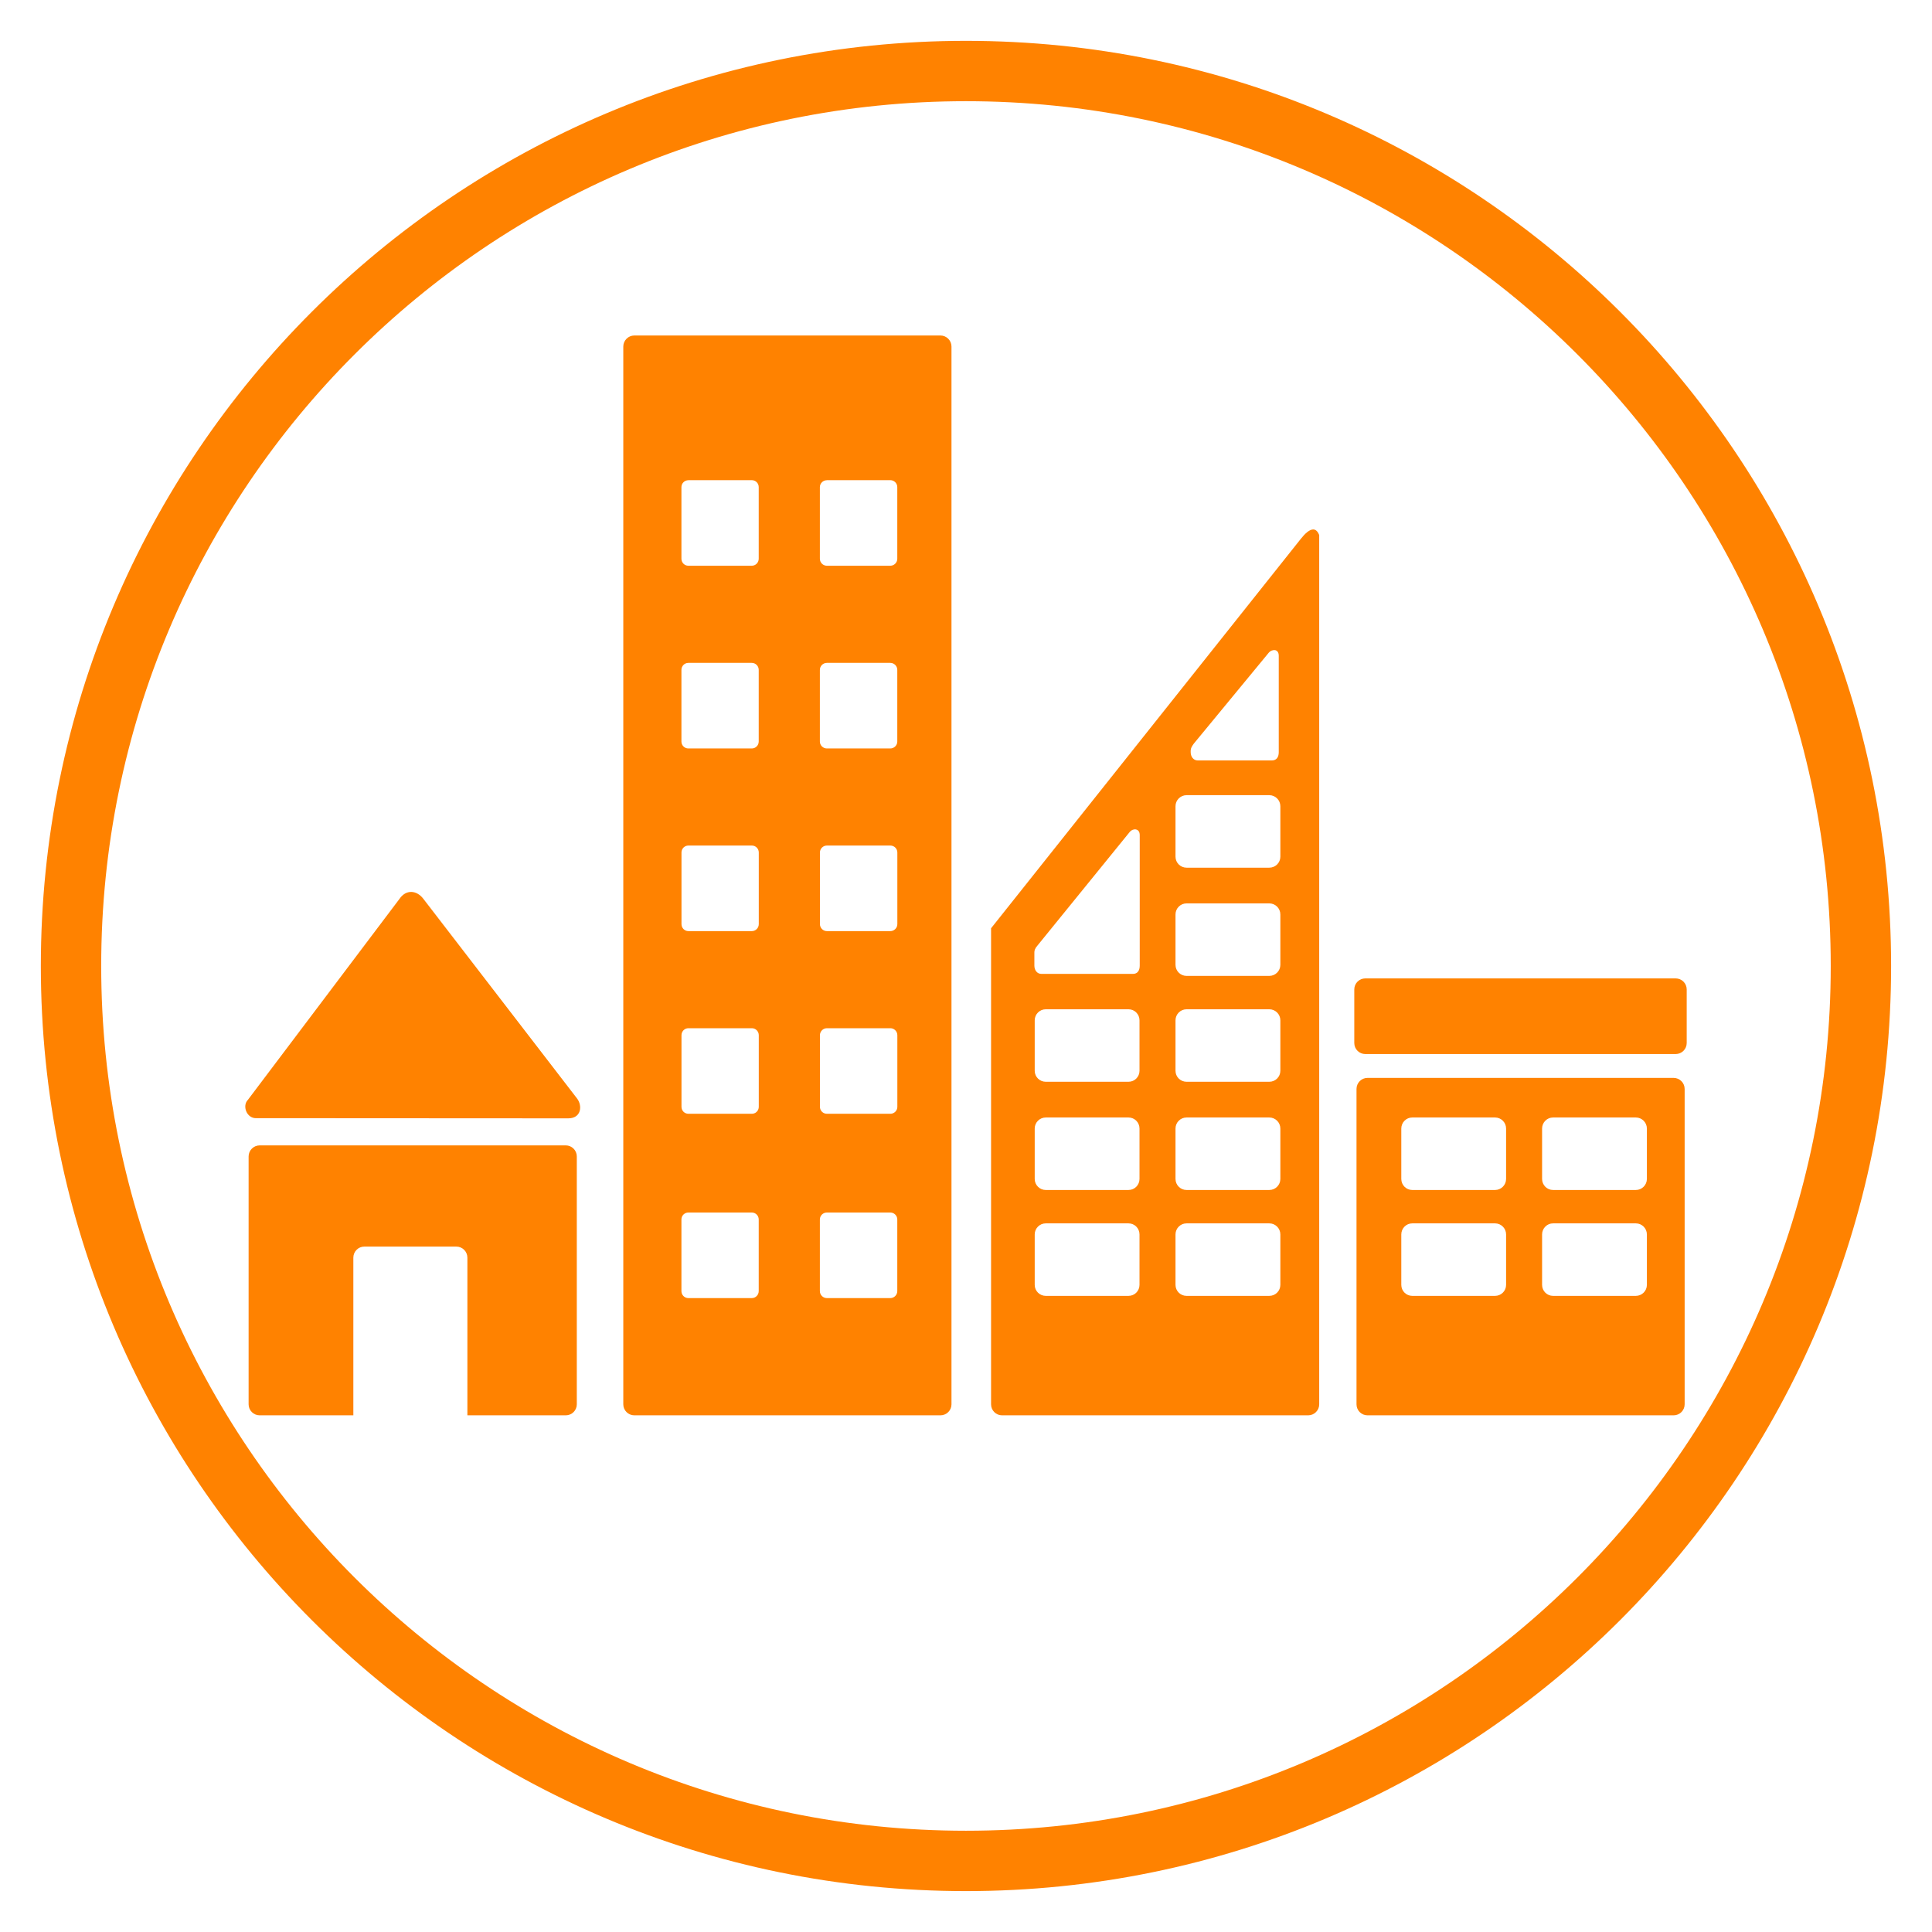
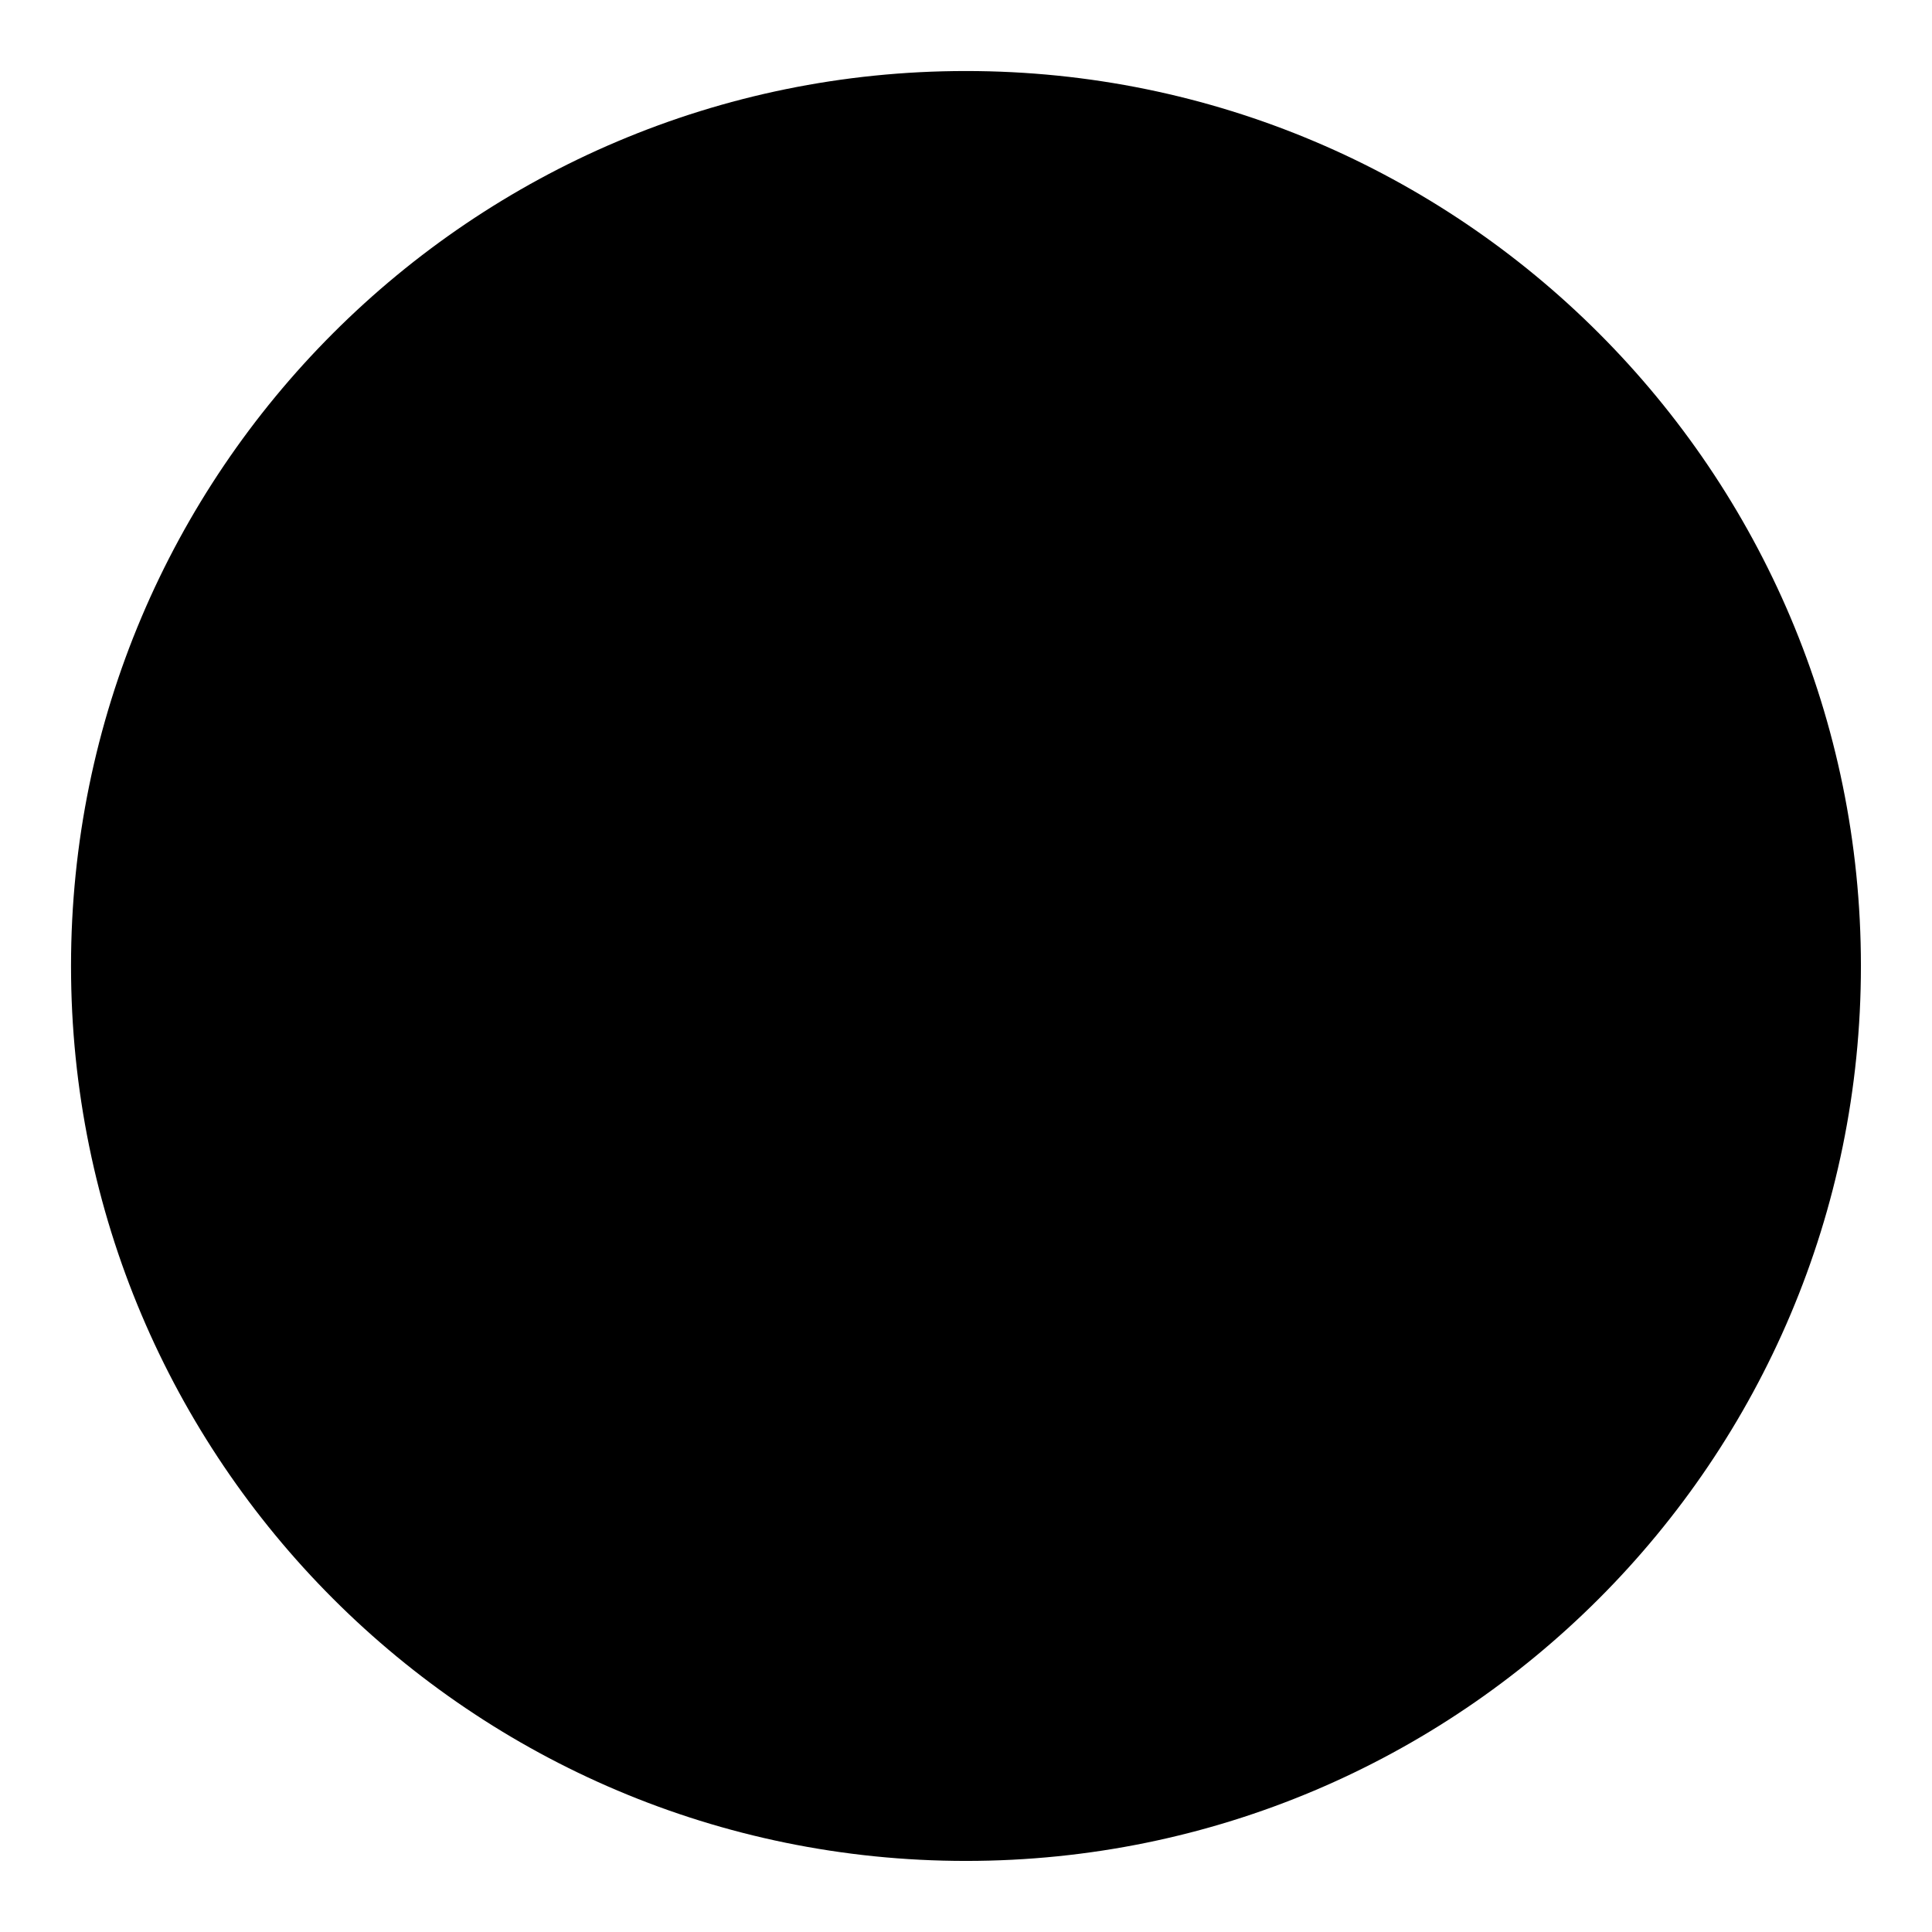
- <svg xmlns="http://www.w3.org/2000/svg" width="128" height="128" viewBox="0 0 33.867 33.867" version="1.1" id="svg8">
-   <defs id="defs2" />
-   <g id="layer1">
-     <circle style="fill:none;stroke:#ff8200;stroke-width:1.058;stroke-linecap:round;stroke-miterlimit:4;stroke-dasharray:none;stroke-opacity:1" id="path833" cx="16.933" cy="16.933" r="15.688" />
-     <path id="rect1166" style="opacity:1;fill:#ff8200;fill-opacity:1;stroke-width:0.25;stroke-linecap:round;stroke-miterlimit:4;stroke-dasharray:none" d="m 11.12,5.881 c -0.107,0 -0.194,0.087 -0.194,0.194 V 24.617 c 0,0.107 0.087,0.193 0.194,0.193 h 5.365 c 0.107,0 0.194,-0.086 0.194,-0.193 V 6.075 c 0,-0.107 -0.087,-0.194 -0.194,-0.194 z m 0.947,2.536 h 1.111 c 0.068,0 0.122,0.054 0.122,0.122 v 1.255 c 0,0.068 -0.054,0.123 -0.122,0.123 h -1.111 c -0.068,0 -0.122,-0.055 -0.122,-0.123 V 8.54 c 0,-0.068 0.054,-0.122 0.122,-0.122 z m 2.428,0 h 1.111 c 0.068,0 0.123,0.054 0.123,0.122 v 1.255 c 0,0.068 -0.055,0.123 -0.123,0.123 h -1.111 c -0.068,0 -0.123,-0.055 -0.123,-0.123 V 8.54 c 0,-0.068 0.055,-0.122 0.123,-0.122 z m 8.507,0.866 c -0.053,0.009 -0.12,0.062 -0.198,0.161 l -5.431,6.828 v 8.345 c 0,0.107 0.086,0.193 0.193,0.193 h 5.365 c 0.107,0 0.194,-0.086 0.194,-0.193 V 9.379 c -0.029,-0.072 -0.069,-0.106 -0.123,-0.096 z m -0.655,2.113 c 0.037,0.005 0.069,0.034 0.069,0.1 v 1.689 c 0,0.083 -0.036,0.145 -0.12,0.145 h -1.299 c -0.083,0 -0.125,-0.072 -0.125,-0.145 0,-0.039 -0.006,-0.068 0.056,-0.151 l 1.314,-1.594 c 0.024,-0.03 0.067,-0.048 0.105,-0.043 z m -10.28,0.224 h 1.111 c 0.068,0 0.122,0.055 0.122,0.123 v 1.255 c 0,0.068 -0.054,0.122 -0.122,0.122 h -1.111 c -0.068,0 -0.122,-0.054 -0.122,-0.122 v -1.255 c 0,-0.068 0.054,-0.123 0.122,-0.123 z m 2.428,0 h 1.111 c 0.068,0 0.123,0.055 0.123,0.123 v 1.255 c 0,0.068 -0.055,0.122 -0.123,0.122 h -1.111 c -0.068,0 -0.123,-0.054 -0.123,-0.122 v -1.255 c 0,-0.068 0.055,-0.123 0.123,-0.123 z m 6.305,2.319 h 1.45 c 0.107,0 0.194,0.087 0.194,0.194 v 0.884 c 0,0.107 -0.087,0.193 -0.194,0.193 h -1.45 c -0.107,0 -0.194,-0.086 -0.194,-0.193 v -0.884 c 0,-0.107 0.087,-0.194 0.194,-0.194 z m -0.89,0.601 c 0.037,0.005 0.069,0.034 0.069,0.1 v 2.287 c 0,0.083 -0.036,0.145 -0.12,0.145 h -1.602 c -0.083,0 -0.125,-0.072 -0.125,-0.145 v -0.23 c 0,-0.031 0.006,-0.068 0.056,-0.124 l 1.617,-1.991 c 0.024,-0.03 0.067,-0.048 0.104,-0.043 z m -7.842,0.282 h 1.111 c 0.068,0 0.122,0.054 0.122,0.122 v 1.255 c 0,0.068 -0.054,0.123 -0.122,0.123 h -1.111 c -0.068,0 -0.122,-0.055 -0.122,-0.123 v -1.255 c 0,-0.068 0.054,-0.122 0.122,-0.122 z m 2.428,0 h 1.111 c 0.068,0 0.123,0.054 0.123,0.122 v 1.255 c 0,0.068 -0.055,0.123 -0.123,0.123 h -1.111 c -0.068,0 -0.123,-0.055 -0.123,-0.123 v -1.255 c 0,-0.068 0.055,-0.122 0.123,-0.122 z M 7.21,15.635 c -0.076,-0.001 -0.151,0.038 -0.208,0.123 l -2.656,3.521 c -0.104,0.104 -0.023,0.329 0.148,0.322 l 5.467,0.003 c 0.232,0 0.251,-0.225 0.153,-0.35 L 7.419,15.753 C 7.361,15.678 7.286,15.637 7.21,15.635 Z m 13.59,0.201 h 1.45 c 0.107,-1e-6 0.194,0.087 0.194,0.194 v 0.883 c 0,0.107 -0.087,0.194 -0.194,0.194 h -1.45 c -0.107,0 -0.194,-0.087 -0.194,-0.194 v -0.883 c 0,-0.107 0.087,-0.194 0.194,-0.194 z m 3.134,1.315 c -0.107,0 -0.194,0.086 -0.194,0.193 v 0.94 c 0,0.107 0.087,0.193 0.194,0.193 h 5.439 c 0.107,0 0.194,-0.086 0.194,-0.193 v -0.94 c 0,-0.107 -0.087,-0.193 -0.194,-0.193 z m -5.602,0.541 h 1.45 c 0.107,0 0.193,0.087 0.193,0.194 v 0.884 c 0,0.107 -0.086,0.193 -0.193,0.193 h -1.45 c -0.107,0 -0.194,-0.086 -0.194,-0.193 v -0.884 c 0,-0.107 0.087,-0.194 0.194,-0.194 z m 2.468,0 h 1.45 c 0.107,0 0.194,0.087 0.194,0.194 v 0.884 c 0,0.107 -0.087,0.193 -0.194,0.193 h -1.45 c -0.107,0 -0.194,-0.086 -0.194,-0.193 v -0.884 c 0,-0.107 0.087,-0.194 0.194,-0.194 z m -8.732,0.332 h 1.111 c 0.068,-10e-7 0.122,0.055 0.122,0.123 v 1.255 c 0,0.068 -0.054,0.122 -0.122,0.122 h -1.111 c -0.068,0 -0.122,-0.054 -0.122,-0.122 v -1.255 c 0,-0.068 0.054,-0.123 0.122,-0.123 z m 2.428,0 h 1.111 c 0.068,-10e-7 0.123,0.055 0.123,0.123 v 1.255 c 0,0.068 -0.055,0.122 -0.123,0.122 h -1.111 c -0.068,0 -0.123,-0.054 -0.123,-0.122 v -1.255 c 0,-0.068 0.055,-0.123 0.123,-0.123 z m 9.476,0.871 c -0.107,0 -0.193,0.087 -0.193,0.194 v 5.528 c 0,0.107 0.086,0.193 0.193,0.193 h 5.365 c 0.107,0 0.194,-0.086 0.194,-0.193 v -5.528 c 0,-0.107 -0.087,-0.194 -0.194,-0.194 z m -5.64,0.694 h 1.45 c 0.107,0 0.193,0.087 0.193,0.194 v 0.883 c 0,0.107 -0.086,0.194 -0.193,0.194 h -1.45 c -0.107,0 -0.194,-0.087 -0.194,-0.194 V 19.783 c 0,-0.107 0.087,-0.194 0.194,-0.194 z m 2.468,0 h 1.45 c 0.107,0 0.194,0.087 0.194,0.194 v 0.883 c 0,0.107 -0.087,0.194 -0.194,0.194 h -1.45 c -0.107,0 -0.194,-0.087 -0.194,-0.194 V 19.783 c 0,-0.107 0.087,-0.194 0.194,-0.194 z m 3.957,0 h 1.45 c 0.107,0 0.194,0.087 0.194,0.194 v 0.883 c 0,0.107 -0.087,0.194 -0.194,0.194 h -1.45 c -0.107,0 -0.193,-0.087 -0.193,-0.194 V 19.783 c -2e-6,-0.107 0.086,-0.194 0.193,-0.194 z m 2.468,0 h 1.45 c 0.107,0 0.194,0.087 0.194,0.194 v 0.883 c 0,0.107 -0.087,0.194 -0.194,0.194 h -1.45 c -0.107,0 -0.193,-0.087 -0.193,-0.194 V 19.783 c 0,-0.107 0.086,-0.194 0.193,-0.194 z M 4.552,20.078 c -0.107,0 -0.194,0.087 -0.194,0.194 v 4.345 c 0,0.107 0.087,0.193 0.194,0.193 h 1.642 v -2.764 c 0,-0.107 0.086,-0.194 0.193,-0.194 H 7.999 c 0.107,0 0.194,0.087 0.194,0.194 v 2.764 h 1.724 c 0.107,0 0.194,-0.086 0.194,-0.193 v -4.345 c 0,-0.107 -0.087,-0.194 -0.194,-0.194 z m 7.515,1.177 h 1.111 c 0.068,0 0.122,0.054 0.122,0.122 v 1.255 c 0,0.068 -0.054,0.123 -0.122,0.123 h -1.111 c -0.068,0 -0.122,-0.055 -0.122,-0.123 v -1.255 c 0,-0.068 0.054,-0.122 0.122,-0.122 z m 2.428,0 h 1.111 c 0.068,0 0.123,0.054 0.123,0.122 v 1.255 c 0,0.068 -0.055,0.123 -0.123,0.123 h -1.111 c -0.068,0 -0.123,-0.055 -0.123,-0.123 v -1.255 c 0,-0.068 0.055,-0.122 0.123,-0.122 z m 3.837,0.19 h 1.45 c 0.107,0 0.193,0.087 0.193,0.194 v 0.884 c 0,0.107 -0.086,0.193 -0.193,0.193 h -1.45 c -0.107,0 -0.194,-0.086 -0.194,-0.193 v -0.884 c 0,-0.107 0.087,-0.194 0.194,-0.194 z m 2.468,0 h 1.45 c 0.107,0 0.194,0.087 0.194,0.194 v 0.884 c 0,0.107 -0.087,0.193 -0.194,0.193 h -1.45 c -0.107,0 -0.194,-0.086 -0.194,-0.193 v -0.884 c 0,-0.107 0.087,-0.194 0.194,-0.194 z m 3.957,0 h 1.45 c 0.107,0 0.194,0.087 0.194,0.194 v 0.884 c 0,0.107 -0.087,0.193 -0.194,0.193 h -1.45 c -0.107,0 -0.193,-0.086 -0.193,-0.193 v -0.884 c -2e-6,-0.107 0.086,-0.194 0.193,-0.194 z m 2.468,0 h 1.45 c 0.107,0 0.194,0.087 0.194,0.194 v 0.884 c 0,0.107 -0.087,0.193 -0.194,0.193 h -1.45 c -0.107,0 -0.193,-0.086 -0.193,-0.193 v -0.884 c 0,-0.107 0.086,-0.194 0.193,-0.194 z" />
+ <svg xmlns="http://www.w3.org/2000/svg" width="128" height="128" viewBox="0 0 33.867 33.867" version="1.1">
+   <g>
+     <circle class="sdg-circle" cx="16.933" cy="16.933" r="15.688" />
+     <path class="sdg-drawing" d="m 11.12,5.881 c -0.107,0 -0.194,0.087 -0.194,0.194 V 24.617 c 0,0.107 0.087,0.193 0.194,0.193 h 5.365 c 0.107,0 0.194,-0.086 0.194,-0.193 V 6.075 c 0,-0.107 -0.087,-0.194 -0.194,-0.194 z m 0.947,2.536 h 1.111 c 0.068,0 0.122,0.054 0.122,0.122 v 1.255 c 0,0.068 -0.054,0.123 -0.122,0.123 h -1.111 c -0.068,0 -0.122,-0.055 -0.122,-0.123 V 8.54 c 0,-0.068 0.054,-0.122 0.122,-0.122 z m 2.428,0 h 1.111 c 0.068,0 0.123,0.054 0.123,0.122 v 1.255 c 0,0.068 -0.055,0.123 -0.123,0.123 h -1.111 c -0.068,0 -0.123,-0.055 -0.123,-0.123 V 8.54 c 0,-0.068 0.055,-0.122 0.123,-0.122 z m 8.507,0.866 c -0.053,0.009 -0.12,0.062 -0.198,0.161 l -5.431,6.828 v 8.345 c 0,0.107 0.086,0.193 0.193,0.193 h 5.365 c 0.107,0 0.194,-0.086 0.194,-0.193 V 9.379 c -0.029,-0.072 -0.069,-0.106 -0.123,-0.096 z m -0.655,2.113 c 0.037,0.005 0.069,0.034 0.069,0.1 v 1.689 c 0,0.083 -0.036,0.145 -0.12,0.145 h -1.299 c -0.083,0 -0.125,-0.072 -0.125,-0.145 0,-0.039 -0.006,-0.068 0.056,-0.151 l 1.314,-1.594 c 0.024,-0.03 0.067,-0.048 0.105,-0.043 z m -10.28,0.224 h 1.111 c 0.068,0 0.122,0.055 0.122,0.123 v 1.255 c 0,0.068 -0.054,0.122 -0.122,0.122 h -1.111 c -0.068,0 -0.122,-0.054 -0.122,-0.122 v -1.255 c 0,-0.068 0.054,-0.123 0.122,-0.123 z m 2.428,0 h 1.111 c 0.068,0 0.123,0.055 0.123,0.123 v 1.255 c 0,0.068 -0.055,0.122 -0.123,0.122 h -1.111 c -0.068,0 -0.123,-0.054 -0.123,-0.122 v -1.255 c 0,-0.068 0.055,-0.123 0.123,-0.123 z m 6.305,2.319 h 1.45 c 0.107,0 0.194,0.087 0.194,0.194 v 0.884 c 0,0.107 -0.087,0.193 -0.194,0.193 h -1.45 c -0.107,0 -0.194,-0.086 -0.194,-0.193 v -0.884 c 0,-0.107 0.087,-0.194 0.194,-0.194 z m -0.89,0.601 c 0.037,0.005 0.069,0.034 0.069,0.1 v 2.287 c 0,0.083 -0.036,0.145 -0.12,0.145 h -1.602 c -0.083,0 -0.125,-0.072 -0.125,-0.145 v -0.23 c 0,-0.031 0.006,-0.068 0.056,-0.124 l 1.617,-1.991 c 0.024,-0.03 0.067,-0.048 0.104,-0.043 z m -7.842,0.282 h 1.111 c 0.068,0 0.122,0.054 0.122,0.122 v 1.255 c 0,0.068 -0.054,0.123 -0.122,0.123 h -1.111 c -0.068,0 -0.122,-0.055 -0.122,-0.123 v -1.255 c 0,-0.068 0.054,-0.122 0.122,-0.122 z m 2.428,0 h 1.111 c 0.068,0 0.123,0.054 0.123,0.122 v 1.255 c 0,0.068 -0.055,0.123 -0.123,0.123 h -1.111 c -0.068,0 -0.123,-0.055 -0.123,-0.123 v -1.255 c 0,-0.068 0.055,-0.122 0.123,-0.122 z M 7.21,15.635 c -0.076,-0.001 -0.151,0.038 -0.208,0.123 l -2.656,3.521 c -0.104,0.104 -0.023,0.329 0.148,0.322 l 5.467,0.003 c 0.232,0 0.251,-0.225 0.153,-0.35 L 7.419,15.753 C 7.361,15.678 7.286,15.637 7.21,15.635 Z m 13.59,0.201 h 1.45 c 0.107,-1e-6 0.194,0.087 0.194,0.194 v 0.883 c 0,0.107 -0.087,0.194 -0.194,0.194 h -1.45 c -0.107,0 -0.194,-0.087 -0.194,-0.194 v -0.883 c 0,-0.107 0.087,-0.194 0.194,-0.194 z m 3.134,1.315 c -0.107,0 -0.194,0.086 -0.194,0.193 v 0.94 c 0,0.107 0.087,0.193 0.194,0.193 h 5.439 c 0.107,0 0.194,-0.086 0.194,-0.193 v -0.94 c 0,-0.107 -0.087,-0.193 -0.194,-0.193 z m -5.602,0.541 h 1.45 c 0.107,0 0.193,0.087 0.193,0.194 v 0.884 c 0,0.107 -0.086,0.193 -0.193,0.193 h -1.45 c -0.107,0 -0.194,-0.086 -0.194,-0.193 v -0.884 c 0,-0.107 0.087,-0.194 0.194,-0.194 z m 2.468,0 h 1.45 c 0.107,0 0.194,0.087 0.194,0.194 v 0.884 c 0,0.107 -0.087,0.193 -0.194,0.193 h -1.45 c -0.107,0 -0.194,-0.086 -0.194,-0.193 v -0.884 c 0,-0.107 0.087,-0.194 0.194,-0.194 z m -8.732,0.332 h 1.111 c 0.068,-10e-7 0.122,0.055 0.122,0.123 v 1.255 c 0,0.068 -0.054,0.122 -0.122,0.122 h -1.111 c -0.068,0 -0.122,-0.054 -0.122,-0.122 v -1.255 c 0,-0.068 0.054,-0.123 0.122,-0.123 z m 2.428,0 h 1.111 c 0.068,-10e-7 0.123,0.055 0.123,0.123 v 1.255 c 0,0.068 -0.055,0.122 -0.123,0.122 h -1.111 c -0.068,0 -0.123,-0.054 -0.123,-0.122 v -1.255 c 0,-0.068 0.055,-0.123 0.123,-0.123 z m 9.476,0.871 c -0.107,0 -0.193,0.087 -0.193,0.194 v 5.528 c 0,0.107 0.086,0.193 0.193,0.193 h 5.365 c 0.107,0 0.194,-0.086 0.194,-0.193 v -5.528 c 0,-0.107 -0.087,-0.194 -0.194,-0.194 z m -5.64,0.694 h 1.45 c 0.107,0 0.193,0.087 0.193,0.194 v 0.883 c 0,0.107 -0.086,0.194 -0.193,0.194 h -1.45 c -0.107,0 -0.194,-0.087 -0.194,-0.194 V 19.783 c 0,-0.107 0.087,-0.194 0.194,-0.194 z m 2.468,0 h 1.45 c 0.107,0 0.194,0.087 0.194,0.194 v 0.883 c 0,0.107 -0.087,0.194 -0.194,0.194 h -1.45 c -0.107,0 -0.194,-0.087 -0.194,-0.194 V 19.783 c 0,-0.107 0.087,-0.194 0.194,-0.194 z m 3.957,0 h 1.45 c 0.107,0 0.194,0.087 0.194,0.194 v 0.883 c 0,0.107 -0.087,0.194 -0.194,0.194 h -1.45 c -0.107,0 -0.193,-0.087 -0.193,-0.194 V 19.783 c -2e-6,-0.107 0.086,-0.194 0.193,-0.194 z m 2.468,0 h 1.45 c 0.107,0 0.194,0.087 0.194,0.194 v 0.883 c 0,0.107 -0.087,0.194 -0.194,0.194 h -1.45 c -0.107,0 -0.193,-0.087 -0.193,-0.194 V 19.783 c 0,-0.107 0.086,-0.194 0.193,-0.194 z M 4.552,20.078 c -0.107,0 -0.194,0.087 -0.194,0.194 v 4.345 c 0,0.107 0.087,0.193 0.194,0.193 h 1.642 v -2.764 c 0,-0.107 0.086,-0.194 0.193,-0.194 H 7.999 c 0.107,0 0.194,0.087 0.194,0.194 v 2.764 h 1.724 c 0.107,0 0.194,-0.086 0.194,-0.193 v -4.345 c 0,-0.107 -0.087,-0.194 -0.194,-0.194 z m 7.515,1.177 h 1.111 c 0.068,0 0.122,0.054 0.122,0.122 v 1.255 c 0,0.068 -0.054,0.123 -0.122,0.123 h -1.111 c -0.068,0 -0.122,-0.055 -0.122,-0.123 v -1.255 c 0,-0.068 0.054,-0.122 0.122,-0.122 z m 2.428,0 h 1.111 c 0.068,0 0.123,0.054 0.123,0.122 v 1.255 c 0,0.068 -0.055,0.123 -0.123,0.123 h -1.111 c -0.068,0 -0.123,-0.055 -0.123,-0.123 v -1.255 c 0,-0.068 0.055,-0.122 0.123,-0.122 z m 3.837,0.19 h 1.45 c 0.107,0 0.193,0.087 0.193,0.194 v 0.884 c 0,0.107 -0.086,0.193 -0.193,0.193 h -1.45 c -0.107,0 -0.194,-0.086 -0.194,-0.193 v -0.884 c 0,-0.107 0.087,-0.194 0.194,-0.194 z m 2.468,0 h 1.45 c 0.107,0 0.194,0.087 0.194,0.194 v 0.884 c 0,0.107 -0.087,0.193 -0.194,0.193 h -1.45 c -0.107,0 -0.194,-0.086 -0.194,-0.193 v -0.884 c 0,-0.107 0.087,-0.194 0.194,-0.194 z m 3.957,0 h 1.45 c 0.107,0 0.194,0.087 0.194,0.194 v 0.884 c 0,0.107 -0.087,0.193 -0.194,0.193 h -1.45 c -0.107,0 -0.193,-0.086 -0.193,-0.193 v -0.884 c -2e-6,-0.107 0.086,-0.194 0.193,-0.194 z m 2.468,0 h 1.45 c 0.107,0 0.194,0.087 0.194,0.194 v 0.884 c 0,0.107 -0.087,0.193 -0.194,0.193 h -1.45 c -0.107,0 -0.193,-0.086 -0.193,-0.193 v -0.884 c 0,-0.107 0.086,-0.194 0.193,-0.194 z" />
  </g>
</svg>
